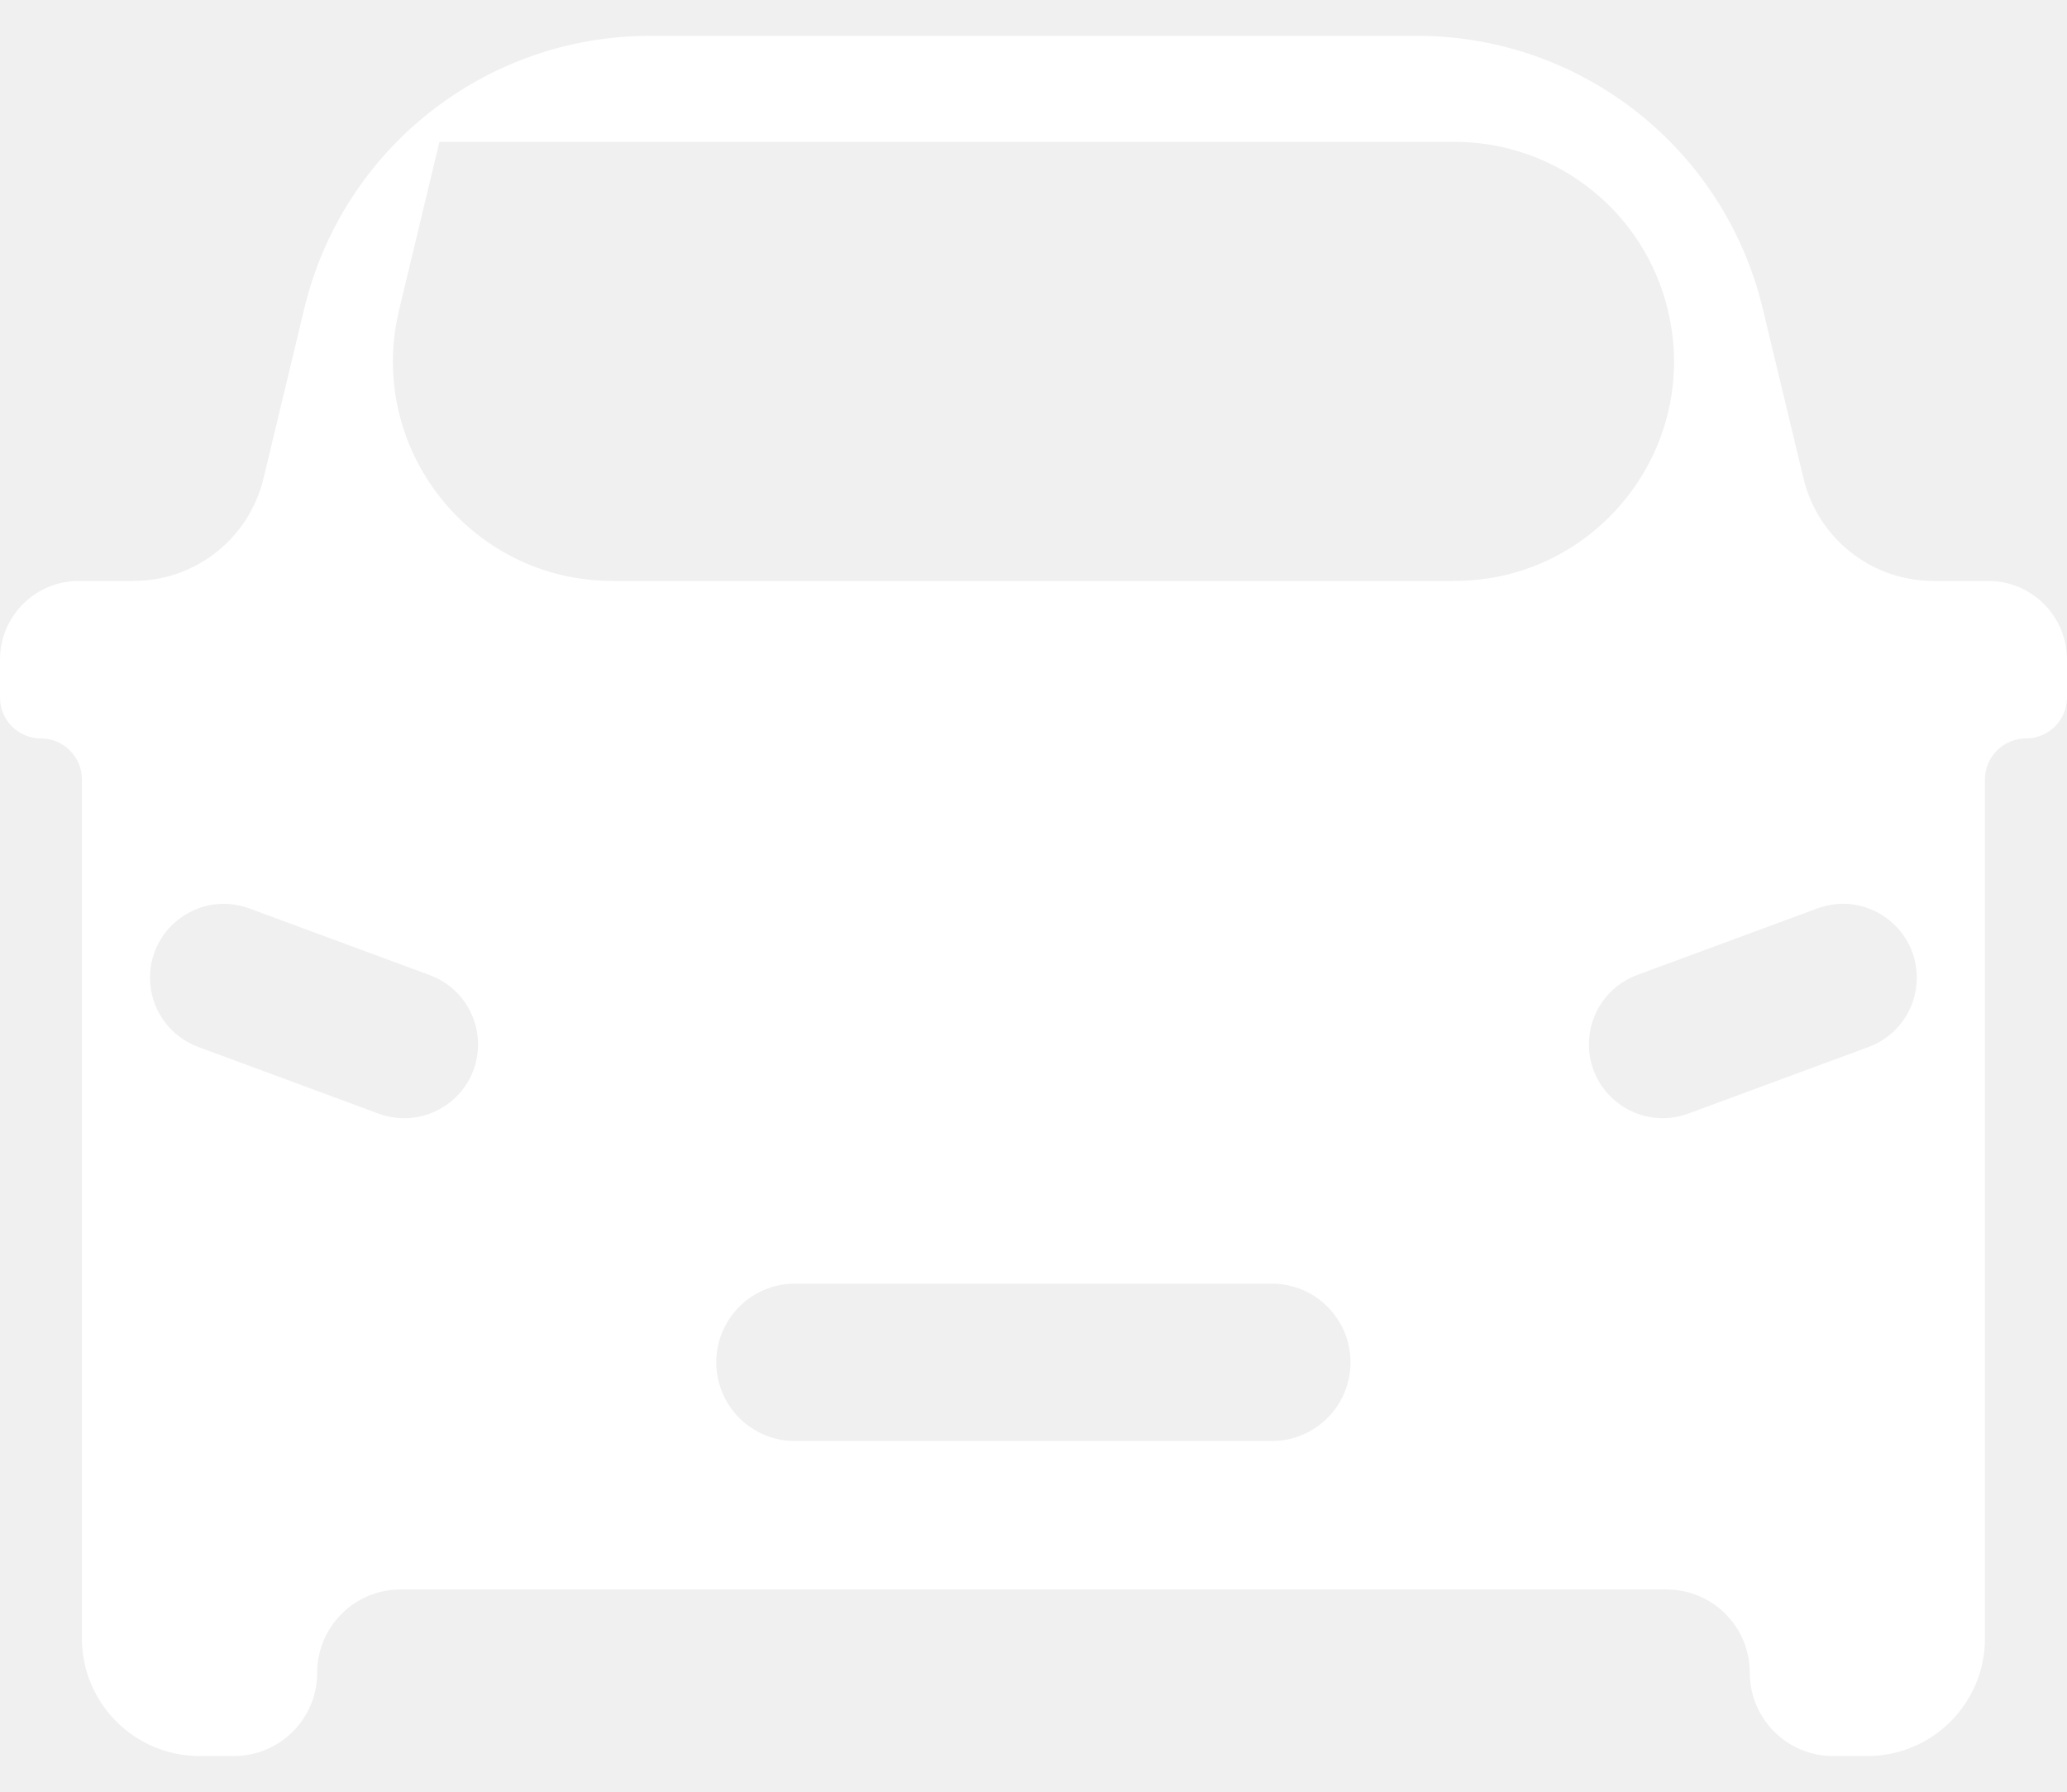
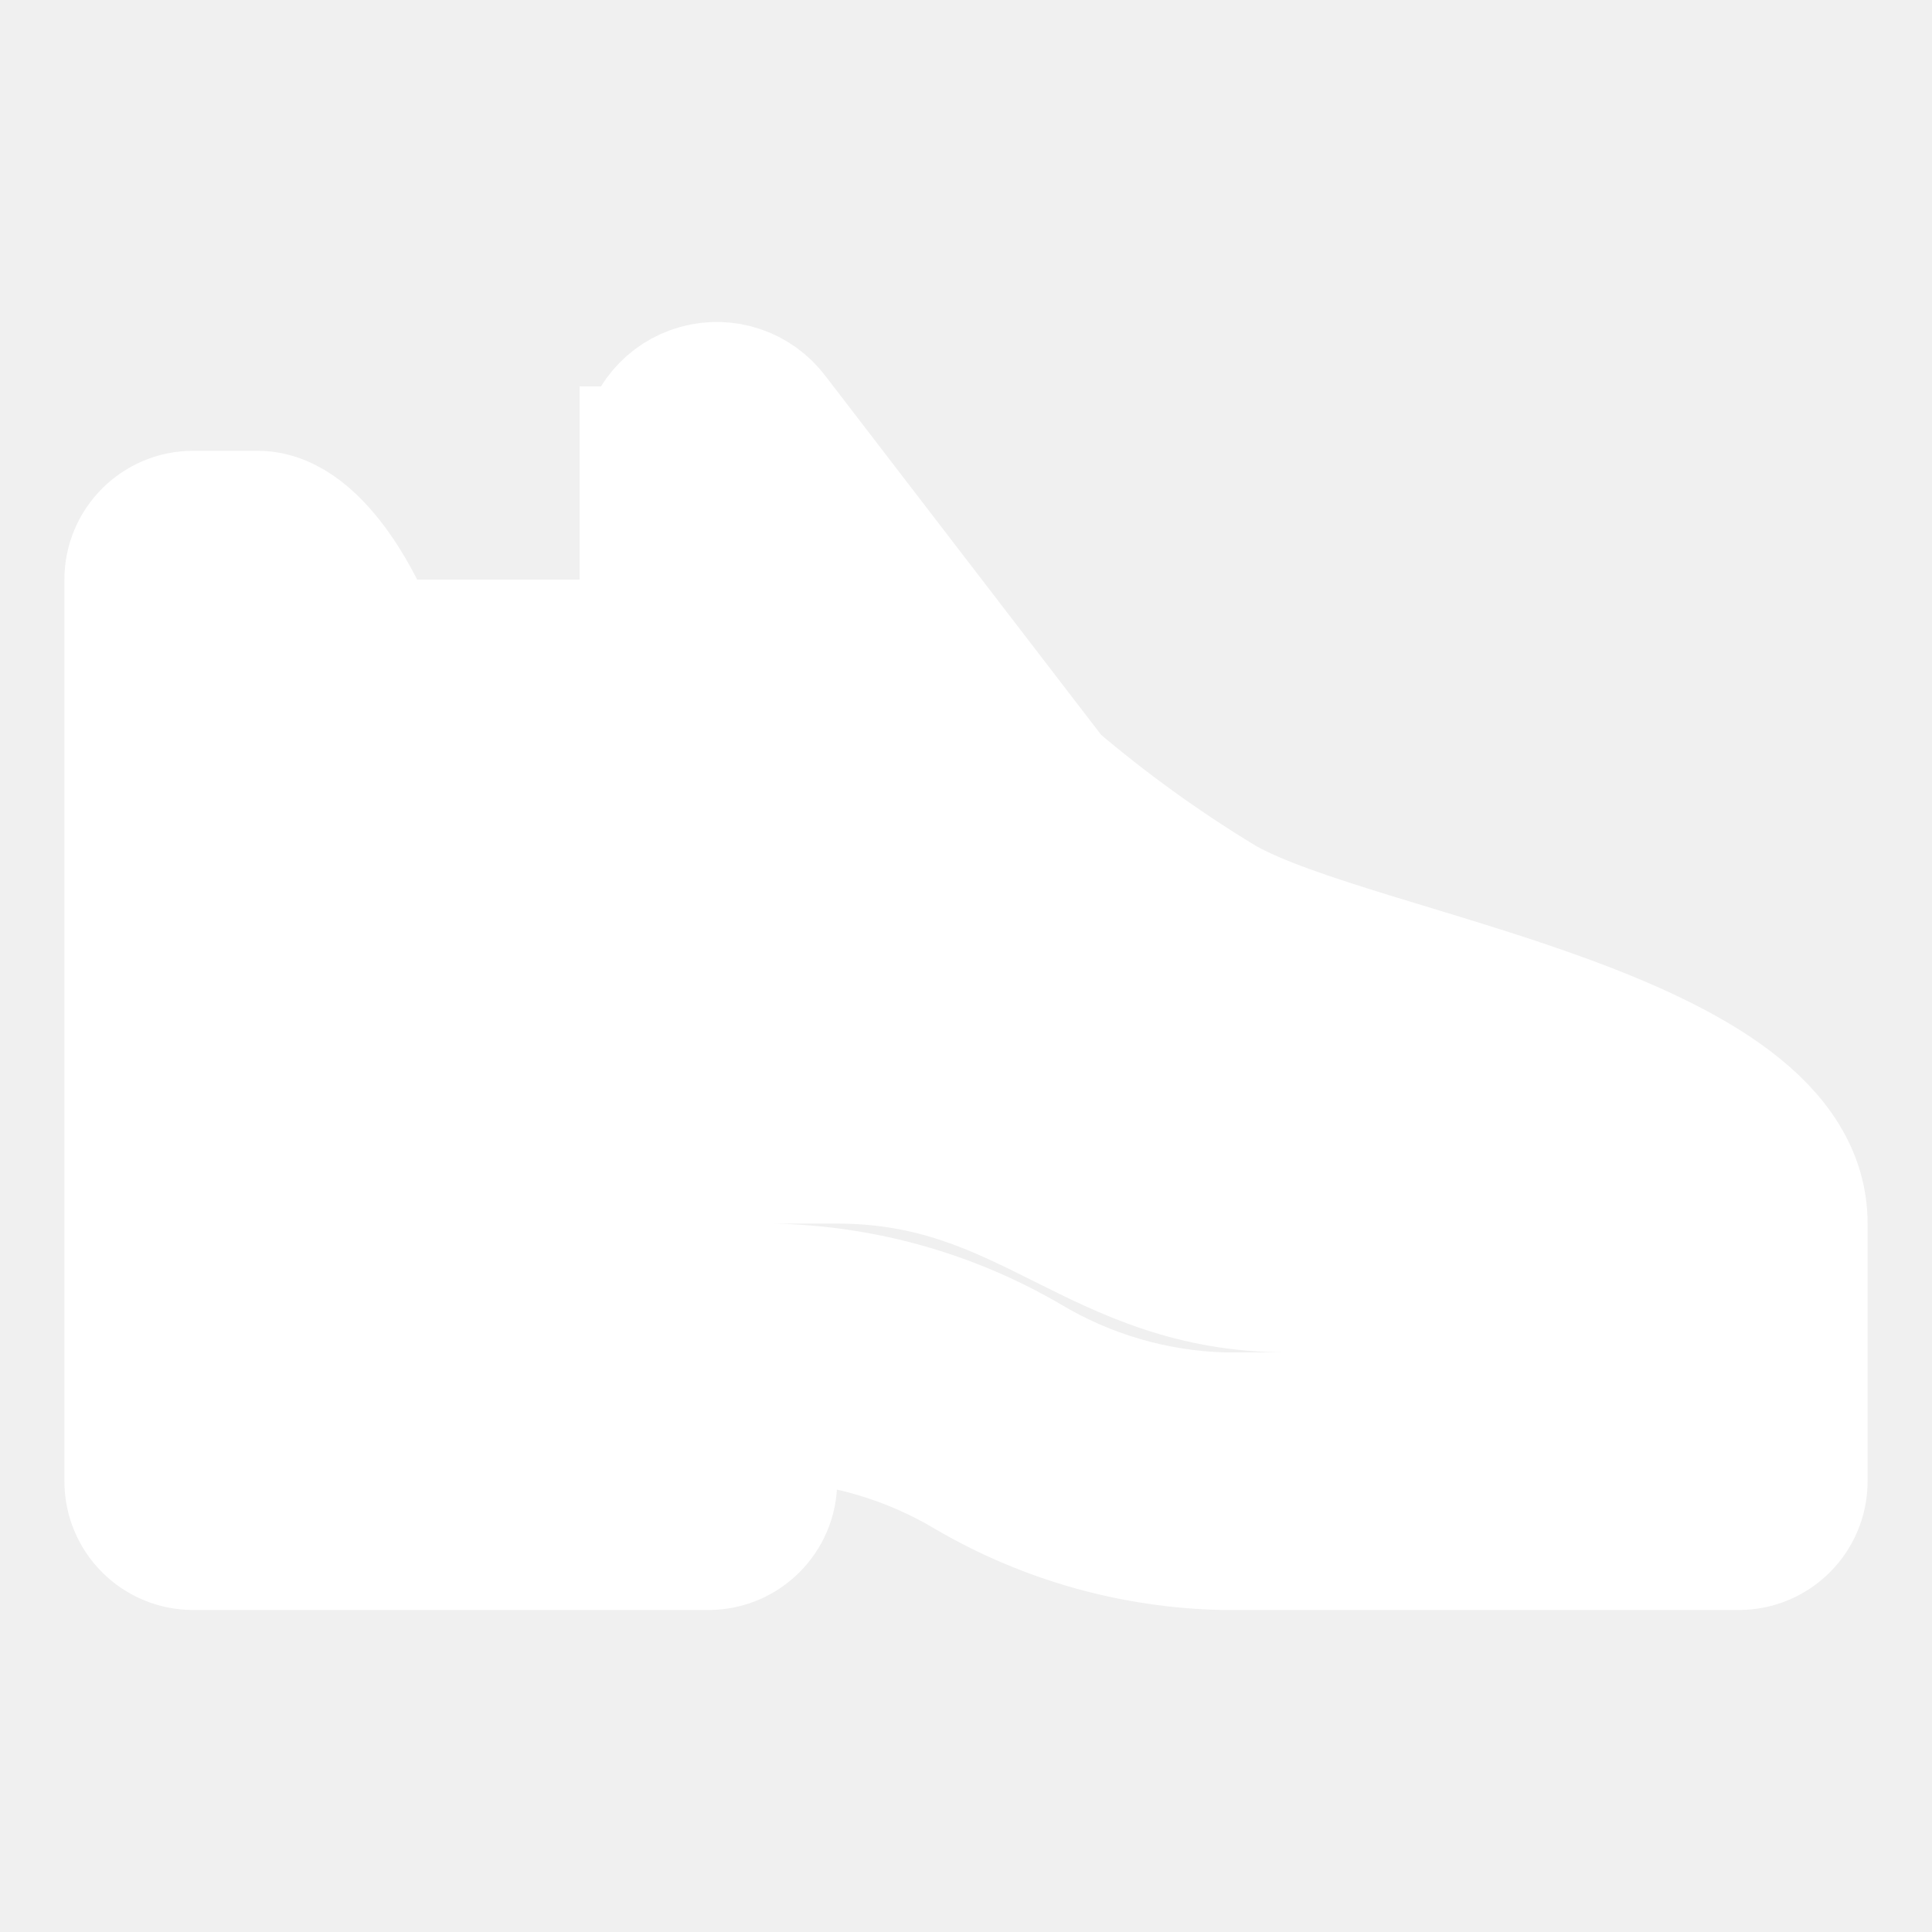
- <svg xmlns="http://www.w3.org/2000/svg" width="30" height="26" viewBox="0 0 30 26" fill="none">
-   <path d="M9.434 0.52C7.048 0.52 4.974 2.155 4.417 4.475L3.824 6.943C3.615 7.815 2.835 8.43 1.939 8.43H1.143C0.512 8.43 0 8.941 0 9.573V10.121C0 10.45 0.266 10.716 0.595 10.716C0.923 10.716 1.189 10.982 1.189 11.311V23.775C1.189 24.718 1.954 25.482 2.896 25.482H3.395C4.062 25.482 4.604 24.941 4.604 24.273C4.604 23.606 5.145 23.065 5.812 23.065H24.188C24.855 23.065 25.396 23.606 25.396 24.273C25.396 24.941 25.938 25.482 26.605 25.482H27.103C28.045 25.482 28.809 24.718 28.809 23.776V11.312C28.809 10.983 29.076 10.716 29.404 10.716C29.733 10.716 30 10.449 30 10.12V9.573C30 8.941 29.488 8.43 28.857 8.43H28.061C27.165 8.43 26.385 7.815 26.176 6.943L25.583 4.475C25.026 2.155 22.952 0.52 20.566 0.52H9.434ZM6.378 2.058H21.11C22.583 2.058 23.864 3.067 24.207 4.5C24.689 6.503 23.17 8.43 21.11 8.43H8.89C6.829 8.43 5.311 6.503 5.792 4.5L6.378 2.058C6.378 2.058 6.378 2.058 6.378 2.058ZM2.177 14.188C2.177 13.442 2.92 12.924 3.62 13.183L6.238 14.15C6.659 14.305 6.938 14.706 6.938 15.155C6.938 15.901 6.195 16.418 5.495 16.16L2.878 15.193C2.457 15.038 2.177 14.637 2.177 14.188ZM26.378 13.182C27.077 12.924 27.82 13.442 27.82 14.188C27.82 14.637 27.541 15.038 27.12 15.193L24.505 16.159C23.805 16.418 23.061 15.9 23.061 15.154C23.061 14.705 23.341 14.303 23.762 14.148L26.378 13.182ZM10.396 19.769C10.396 19.138 10.907 18.627 11.538 18.627H18.458C19.089 18.627 19.601 19.138 19.601 19.769C19.601 20.4 19.089 20.911 18.458 20.911H11.538C10.907 20.911 10.396 20.4 10.396 19.769Z" fill="url(#paint0_linear_1478_17766)" />
-   <defs>
-     <linearGradient id="paint0_linear_1478_17766" x1="10.611" y1="3.857" x2="14.272" y2="25.605" gradientUnits="userSpaceOnUse">
-       <stop offset="0" stop-color="#fff" />
-       <stop offset="1" stop-color="#fff" />
-     </linearGradient>
-   </defs>
+ <svg xmlns="http://www.w3.org/2000/svg" fill="#ffffff" viewBox="0 0 15 15" id="shoe" stroke="#ffffff">
+   <g id="SVGRepo_bgCarrier" stroke-width="0" />
+   <g id="SVGRepo_tracerCarrier" stroke-linecap="round" stroke-linejoin="round" />
+   <g id="SVGRepo_iconCarrier">
+     <path d="M9.5,7a9.97,9.97,0,0,1-1.315-.948L6.01,3.221a.558.558,0,0,0-1,.279H5V5H3.209a.5.5,0,0,1-.357-.148S2.5,4,2,4H1.5a.5.5,0,0,0-.5.5V9H6.5c1.5,0,2,1,3.5,1h4V9.5C14,8,10.547,7.594,9.5,7Zm0,4a3.131,3.131,0,0,1-1.526-.447A4.1,4.1,0,0,0,6,10H1v1.5a.5.5,0,0,0,.5.5h4a.5.5,0,0,0,.5-.5V11a3.134,3.134,0,0,1,1.526.447A4.1,4.1,0,0,0,9.5,12h4a.5.5,0,0,0,.5-.5V11Z" />
+   </g>
</svg>
